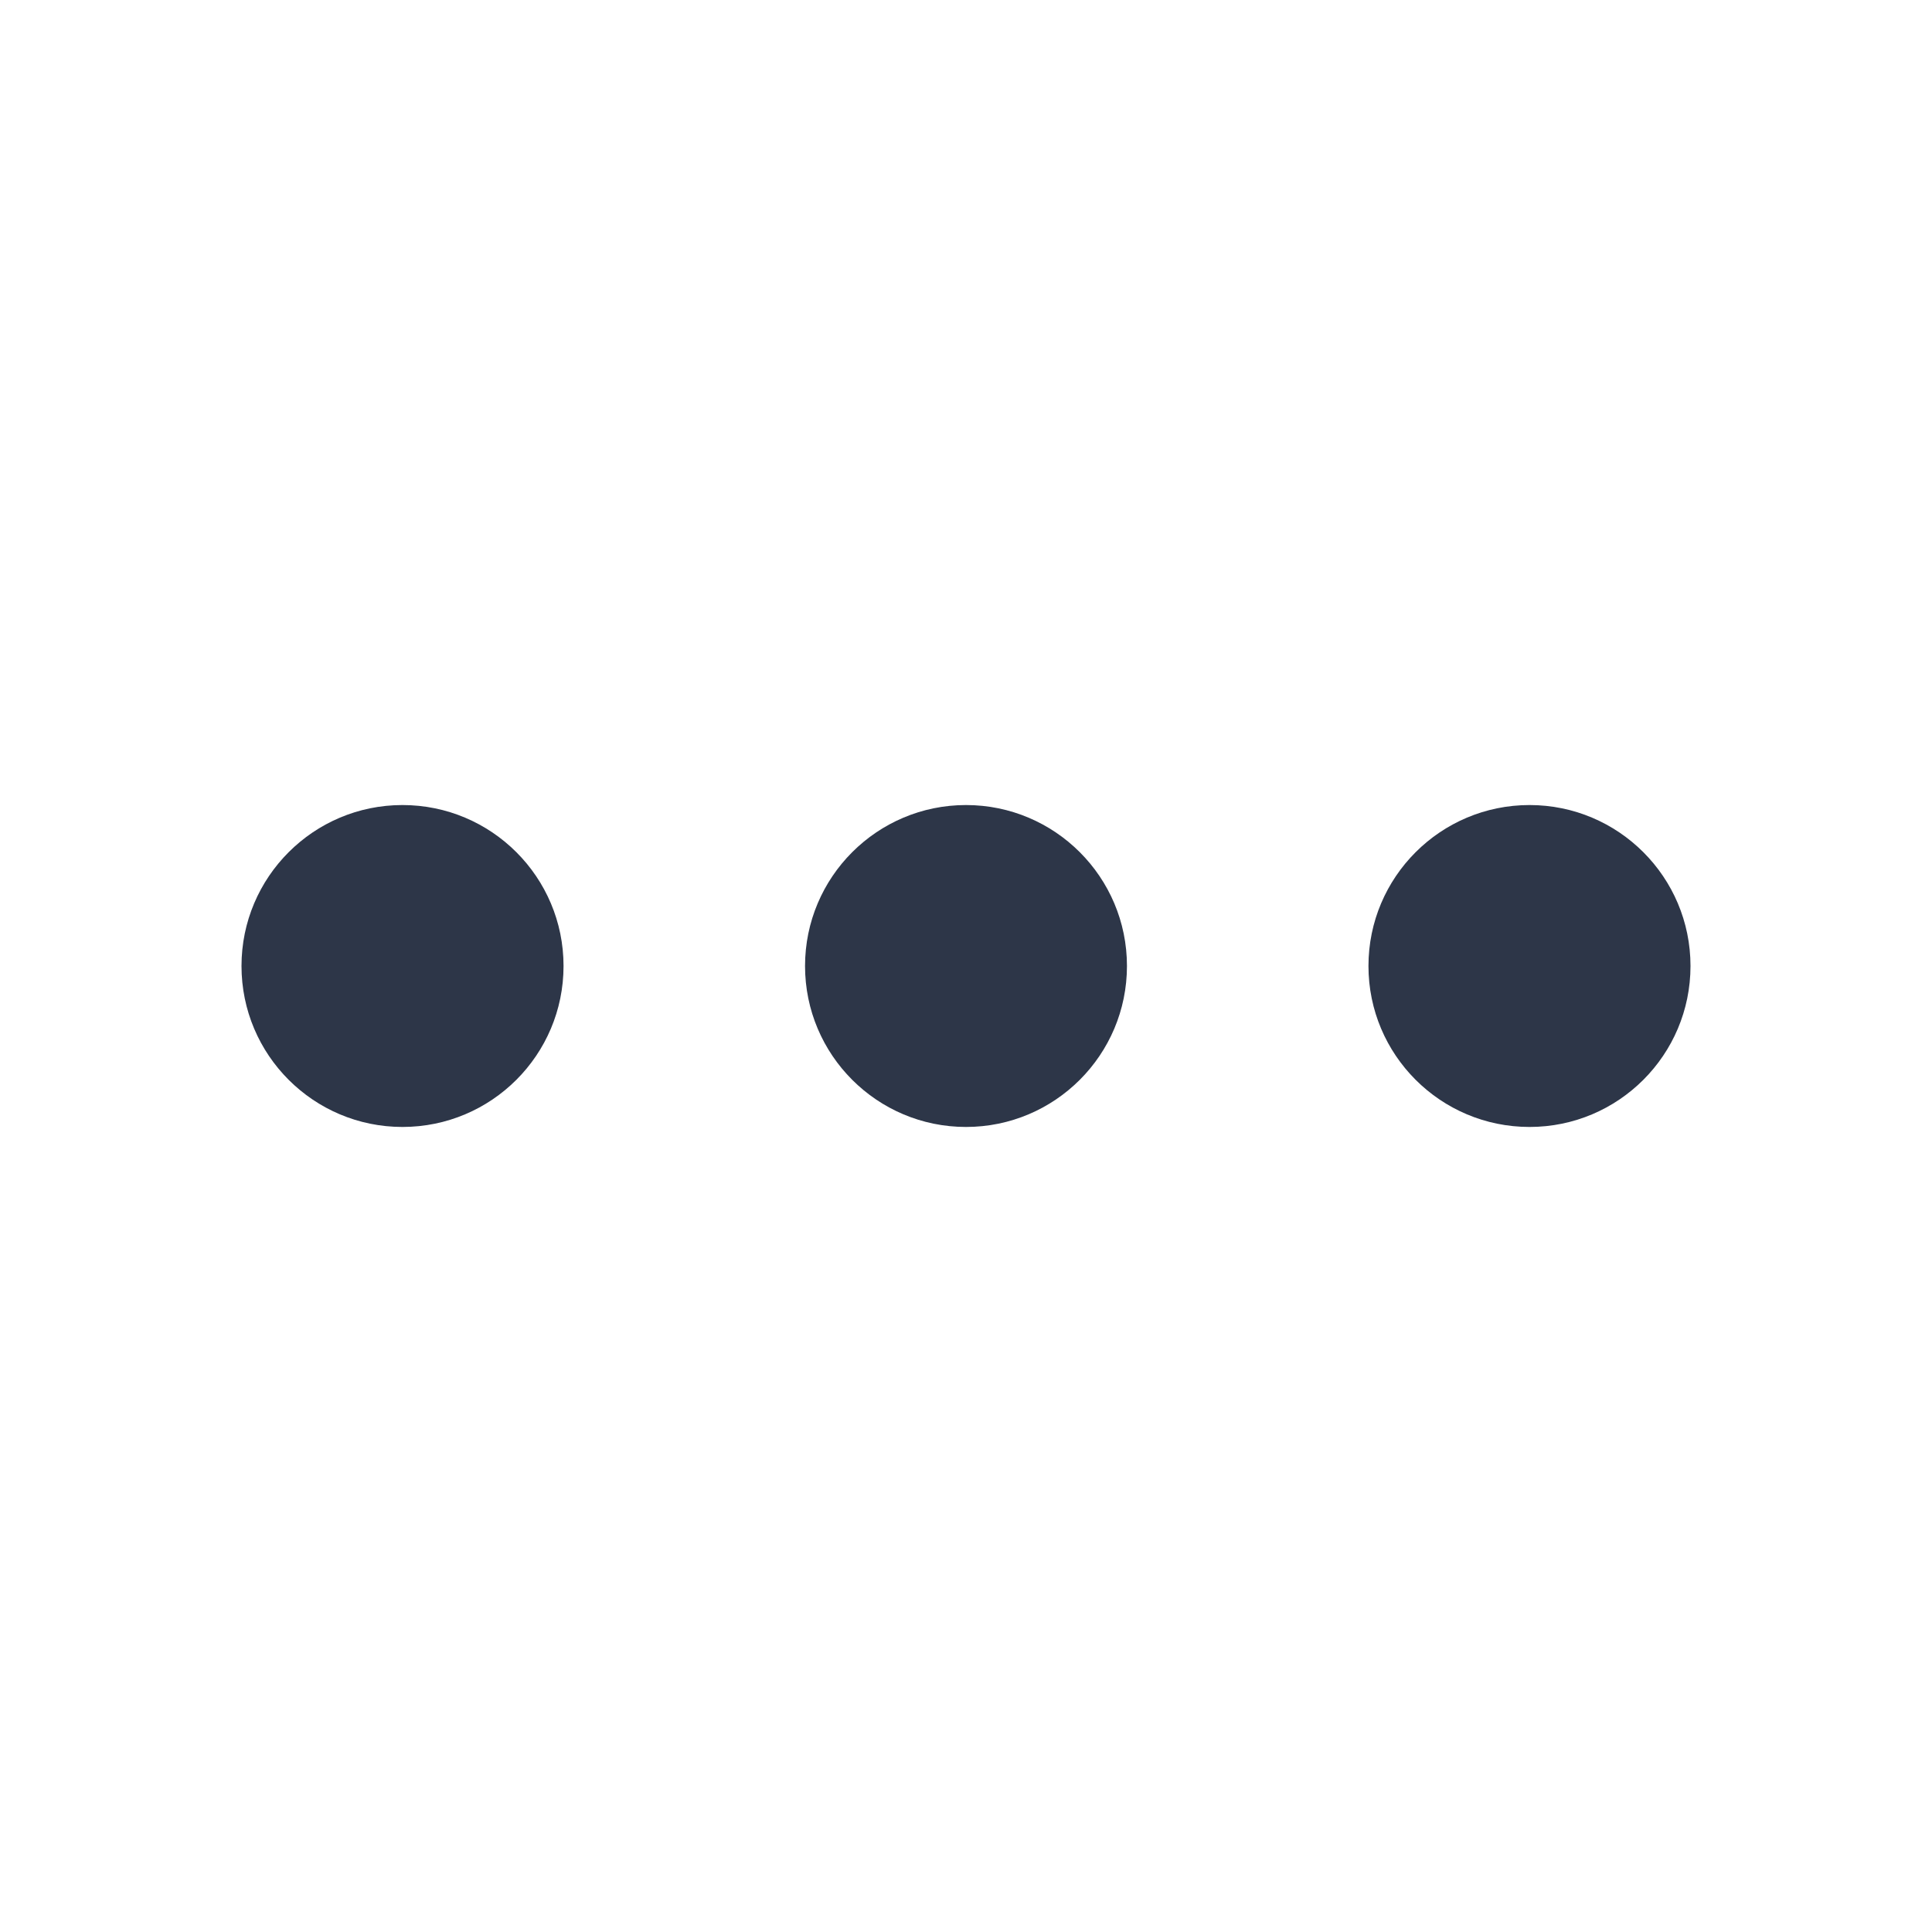
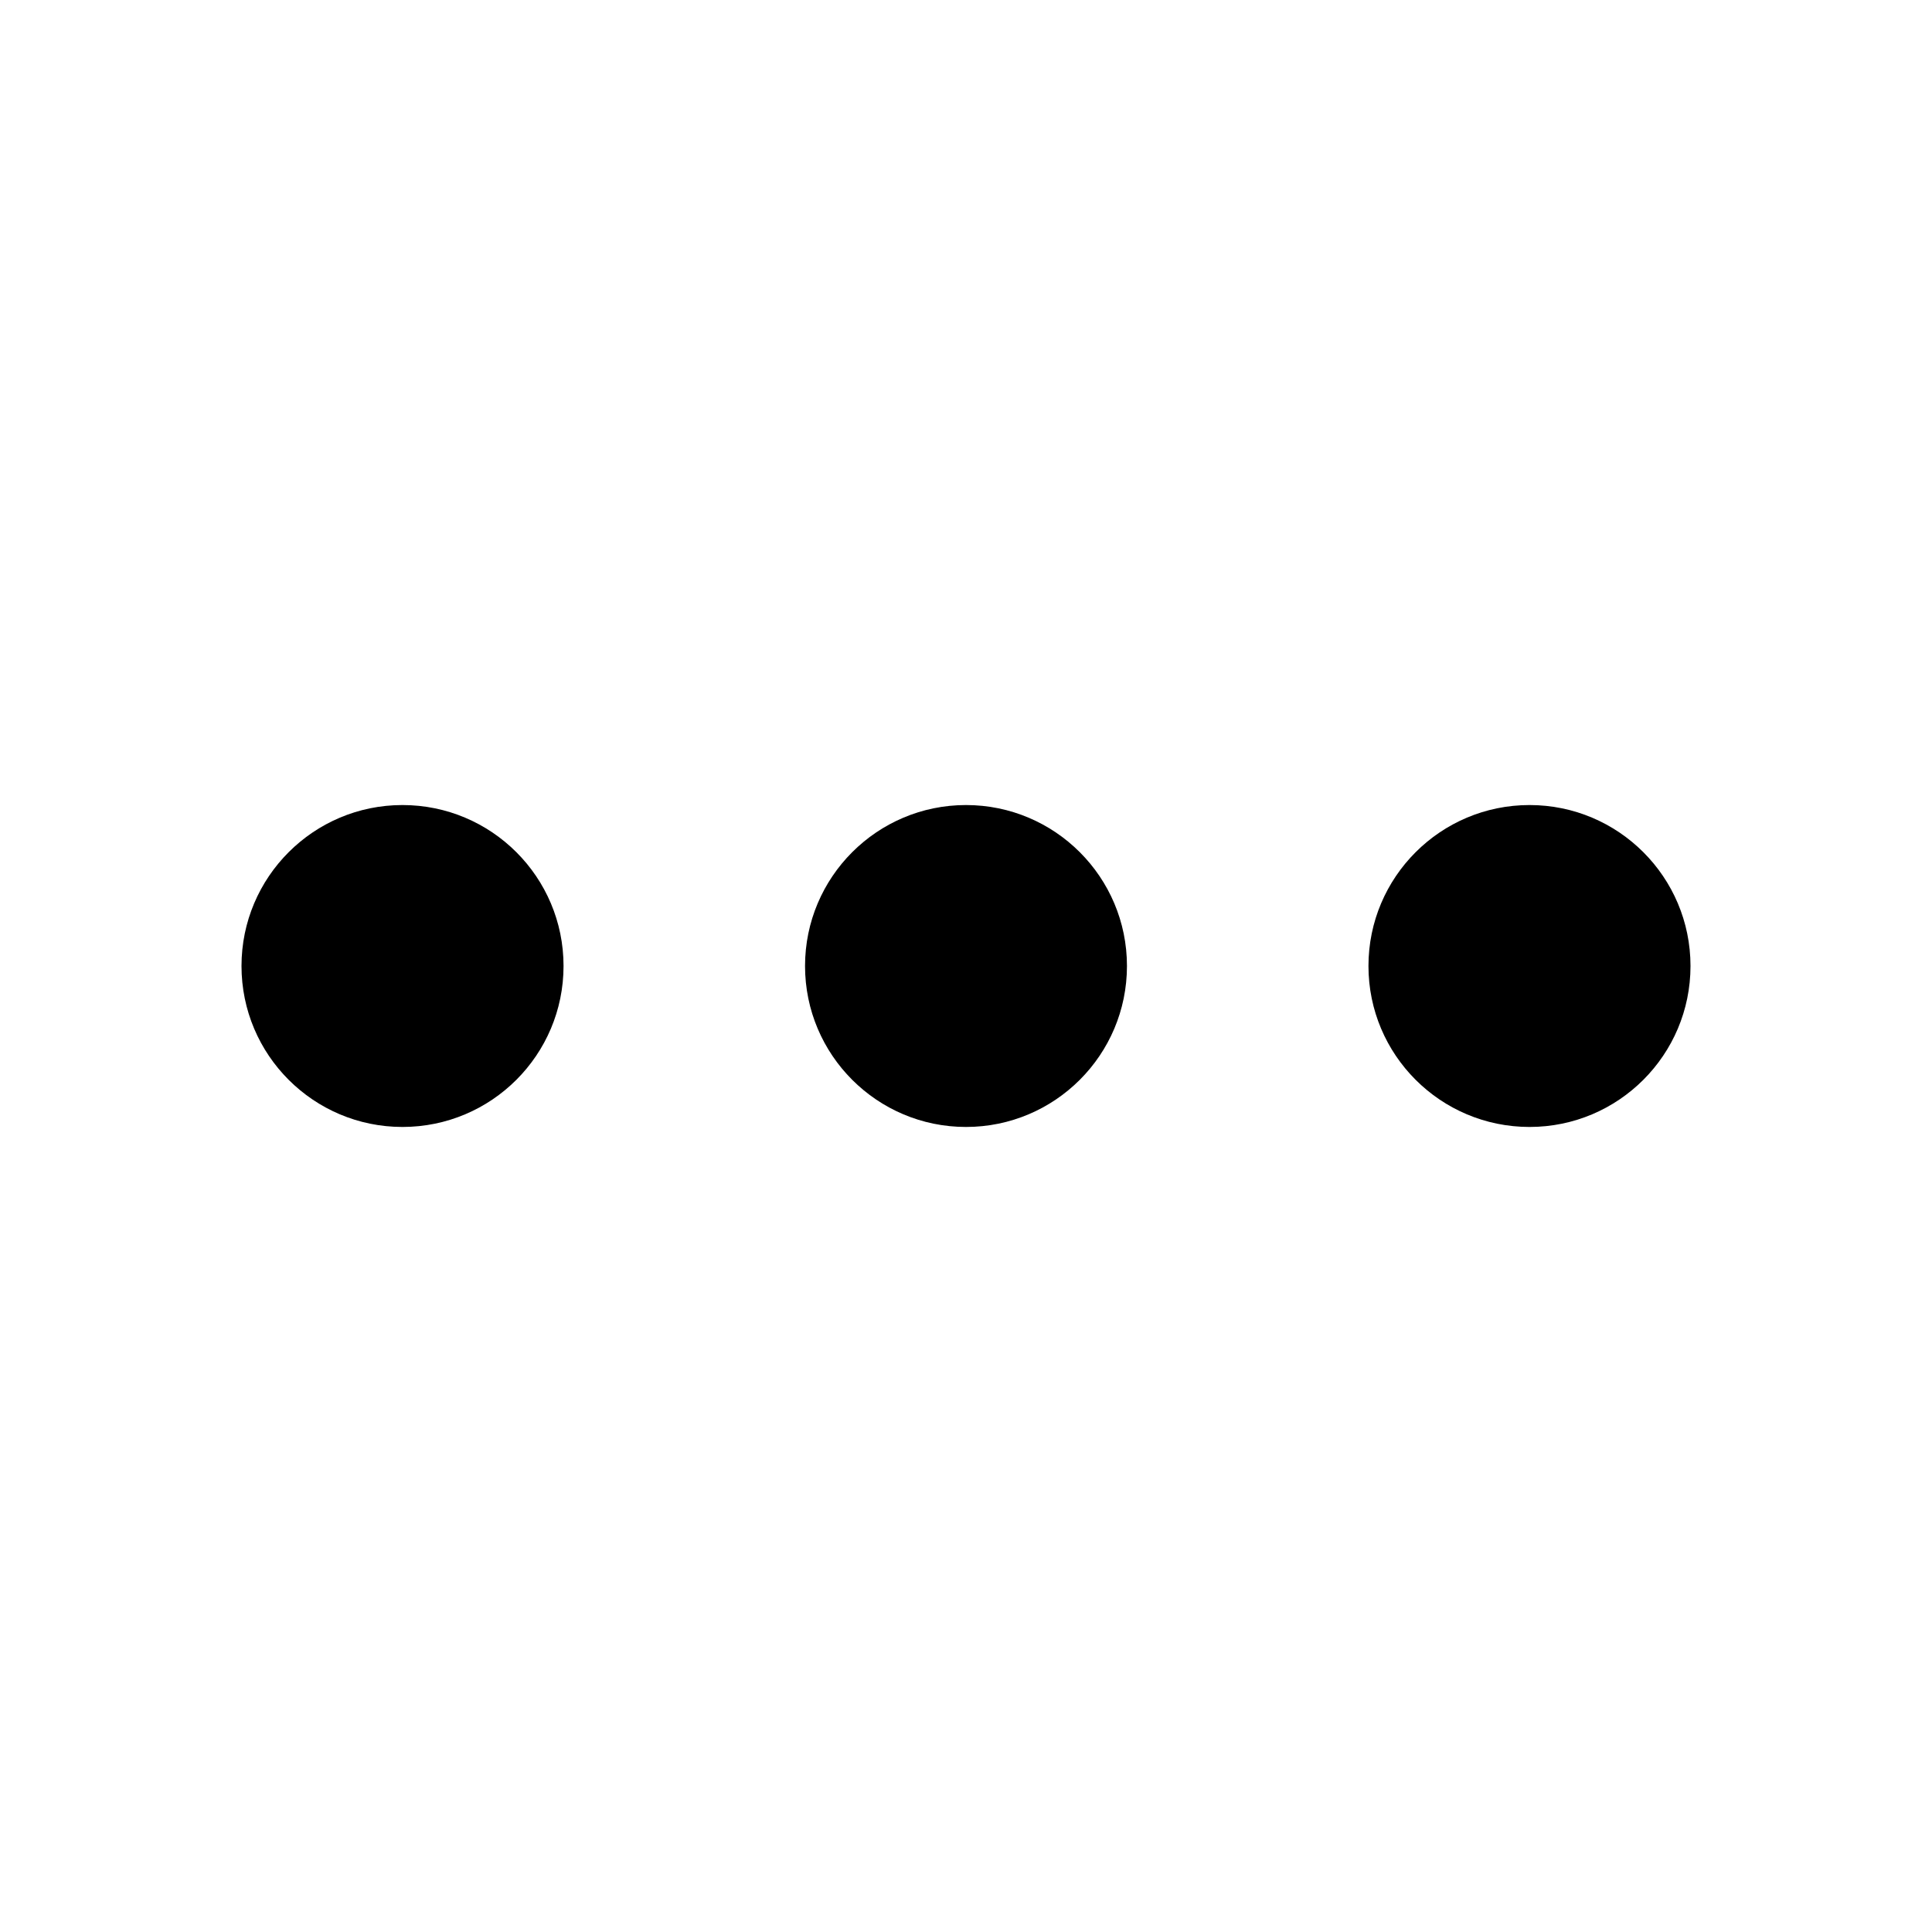
- <svg xmlns="http://www.w3.org/2000/svg" width="16" height="16" viewBox="0 0 16 16" fill="none">
+ <svg xmlns="http://www.w3.org/2000/svg" width="16" height="16" viewBox="0 0 16 16" fill="currentColor">
  <g id="icon-more-horizontal">
    <g id="Shape">
-       <path d="M3.333 6.667C2.597 6.667 2 7.264 2 8C2 8.736 2.597 9.333 3.333 9.333C4.07 9.333 4.667 8.736 4.667 8C4.667 7.264 4.07 6.667 3.333 6.667Z" fill="#2D3648" />
-       <path d="M6.667 8C6.667 7.264 7.264 6.667 8 6.667C8.736 6.667 9.333 7.264 9.333 8C9.333 8.736 8.736 9.333 8 9.333C7.264 9.333 6.667 8.736 6.667 8Z" fill="#2D3648" />
-       <path d="M11.333 8C11.333 7.264 11.93 6.667 12.667 6.667C13.403 6.667 14 7.264 14 8C14 8.736 13.403 9.333 12.667 9.333C11.93 9.333 11.333 8.736 11.333 8Z" fill="#2D3648" />
+       <path d="M3.333 6.667C2.597 6.667 2 7.264 2 8C2 8.736 2.597 9.333 3.333 9.333C4.07 9.333 4.667 8.736 4.667 8C4.667 7.264 4.07 6.667 3.333 6.667Z" fill="currentColor" />
+       <path d="M6.667 8C6.667 7.264 7.264 6.667 8 6.667C8.736 6.667 9.333 7.264 9.333 8C9.333 8.736 8.736 9.333 8 9.333C7.264 9.333 6.667 8.736 6.667 8Z" fill="currentColor" />
+       <path d="M11.333 8C11.333 7.264 11.93 6.667 12.667 6.667C13.403 6.667 14 7.264 14 8C14 8.736 13.403 9.333 12.667 9.333C11.93 9.333 11.333 8.736 11.333 8Z" fill="currentColor" />
    </g>
  </g>
</svg>
